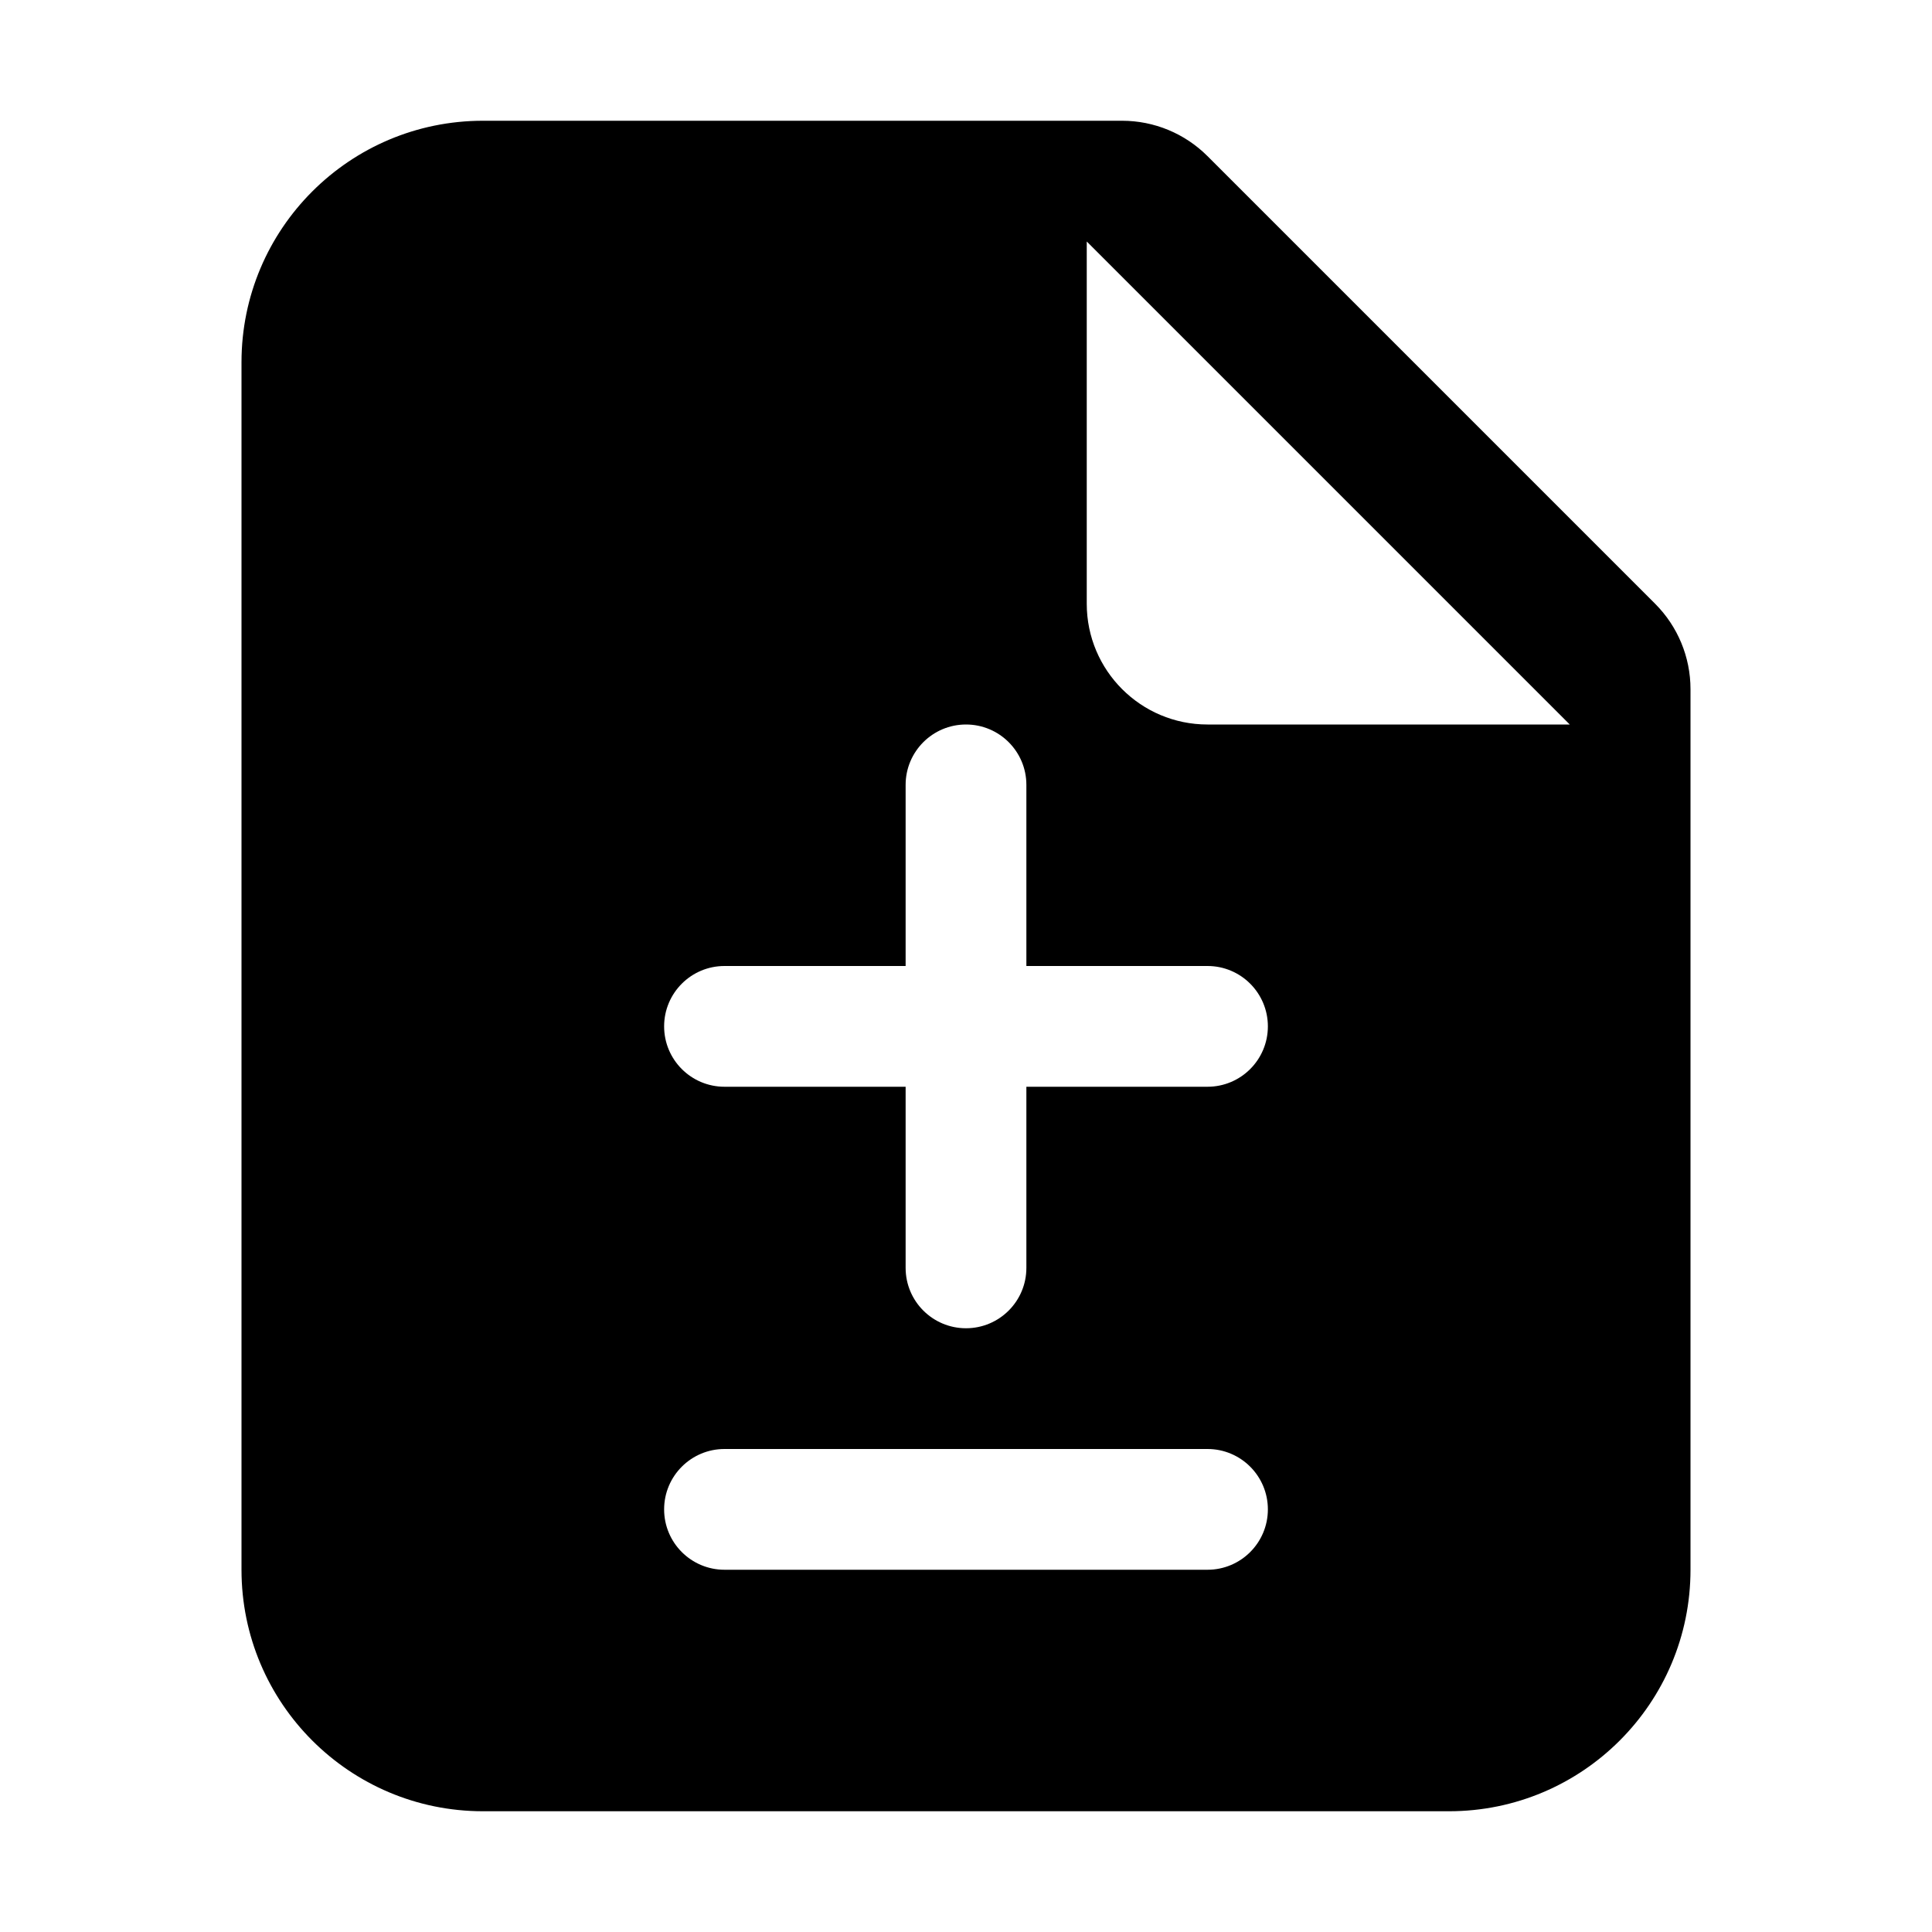
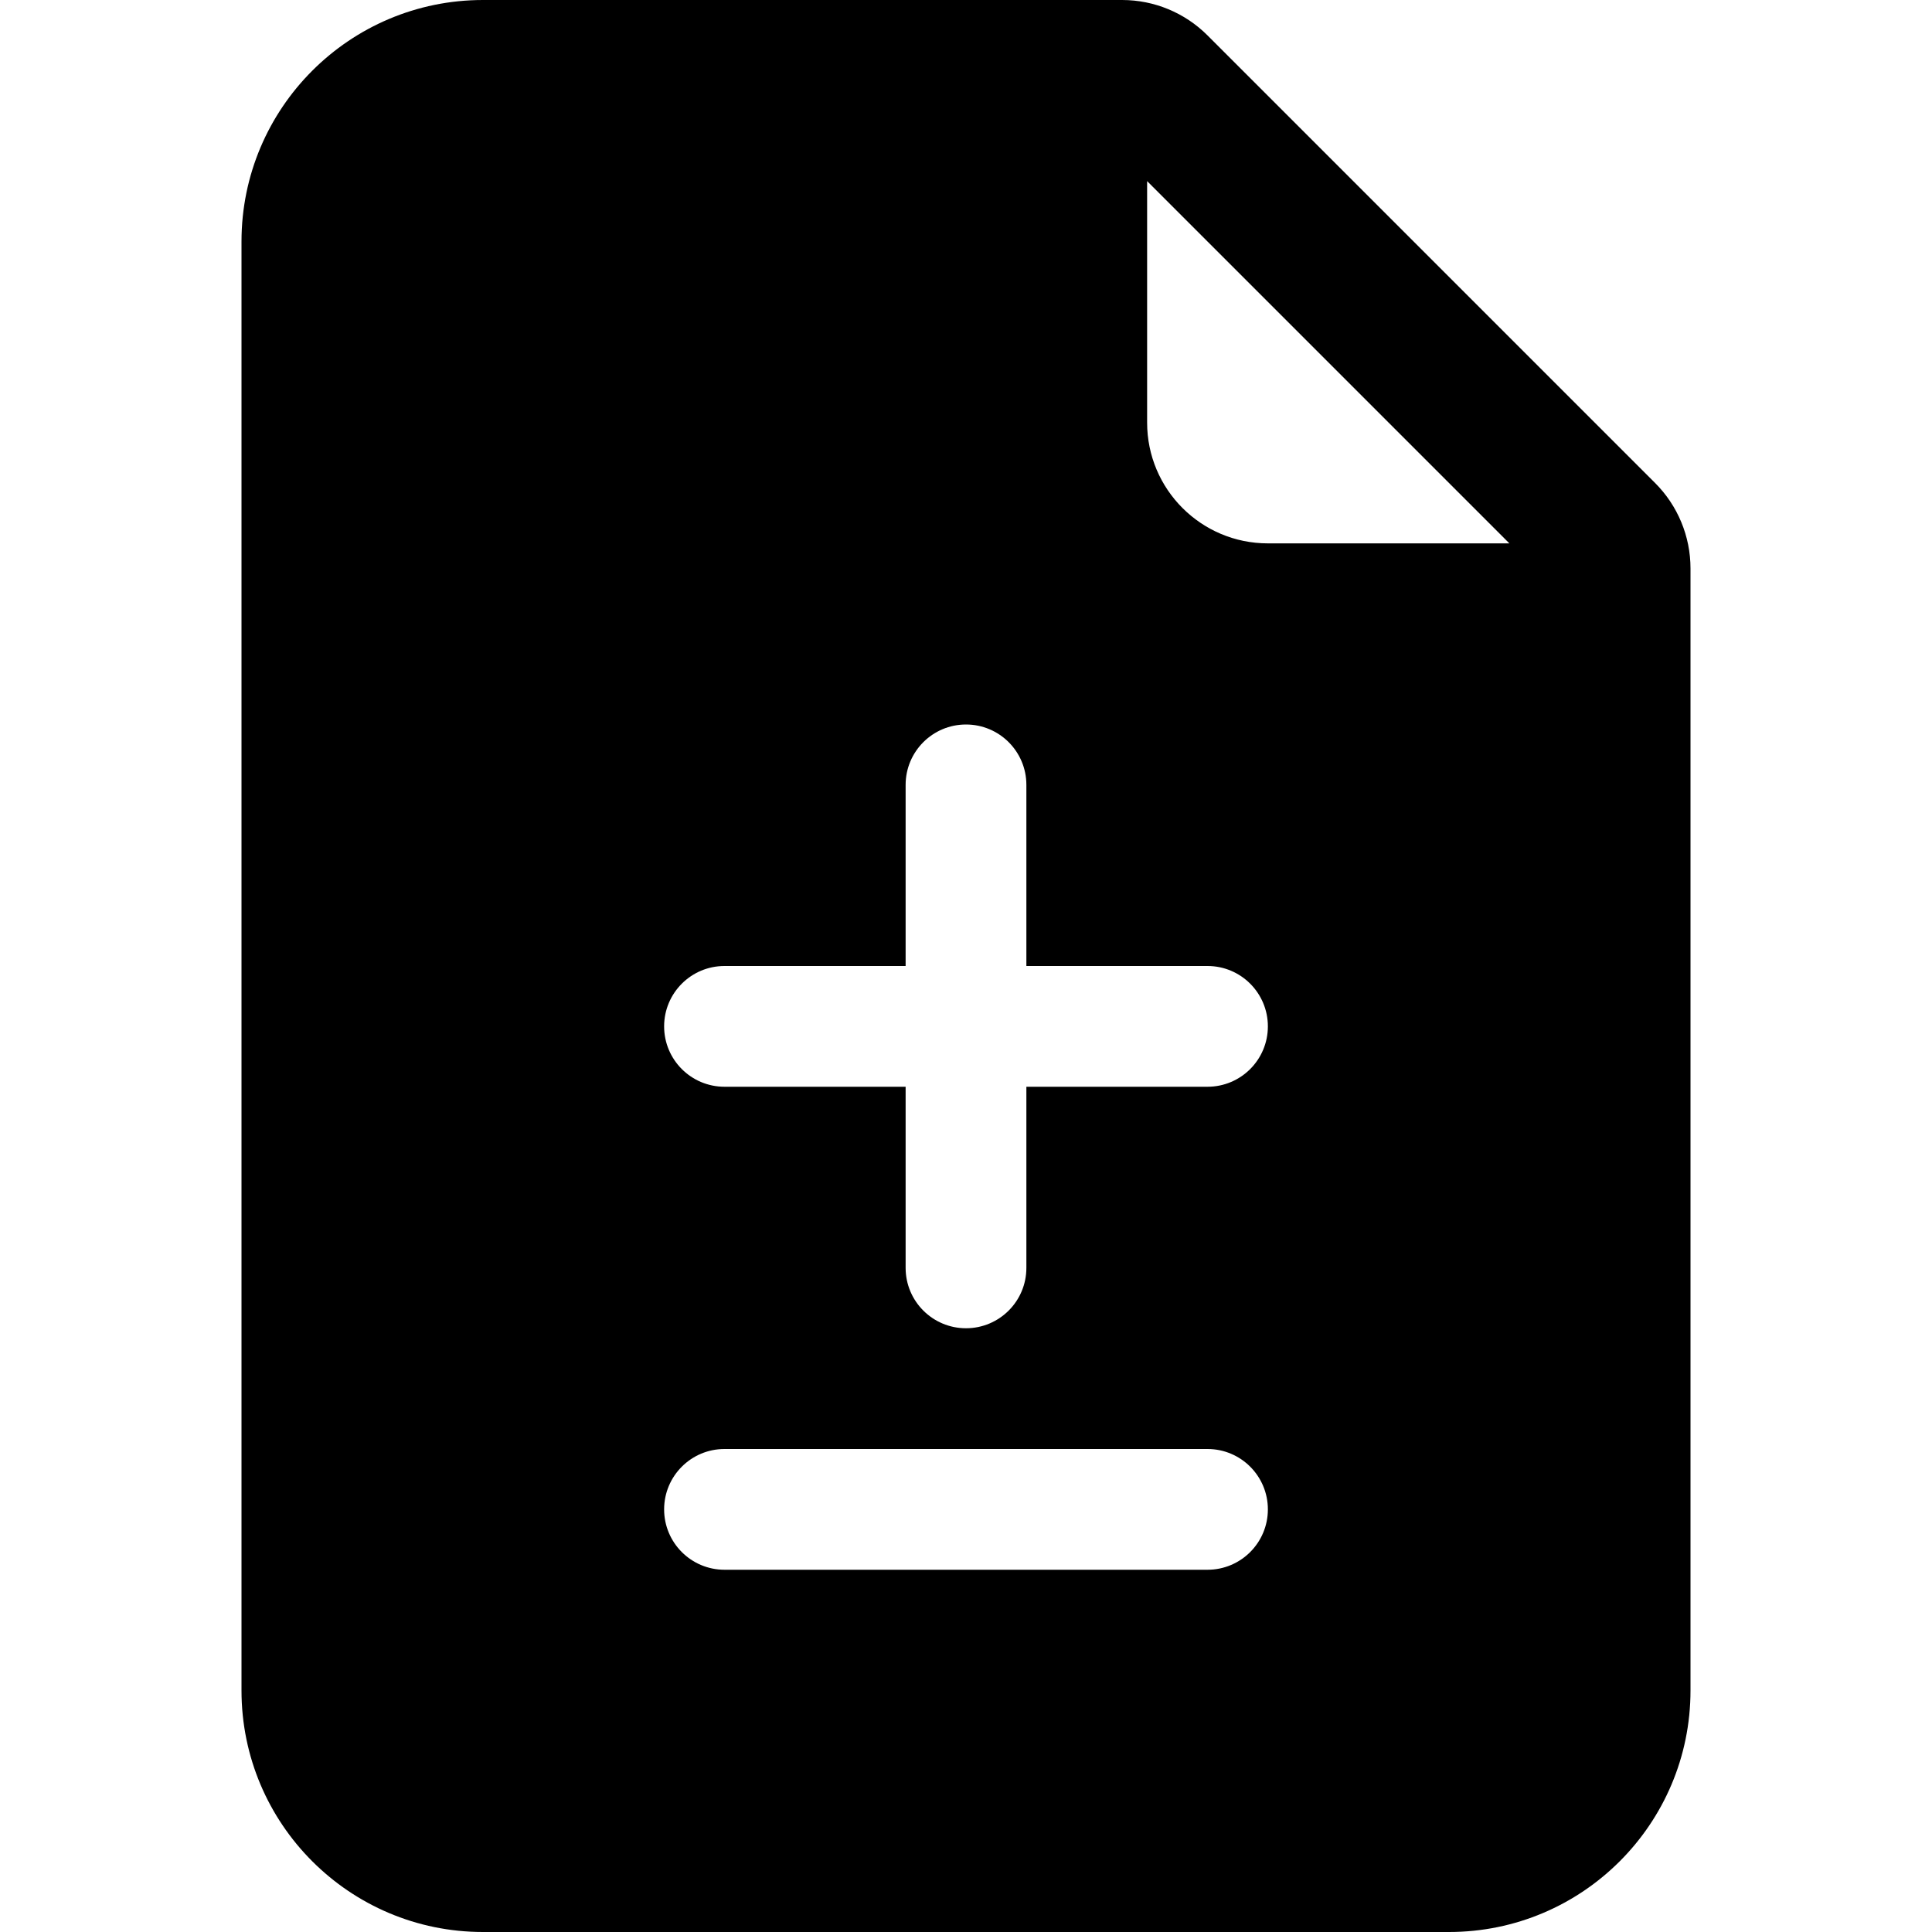
<svg xmlns="http://www.w3.org/2000/svg" width="1em" height="1em" viewBox="0 0 16 16" class="bi bi-file-earmark-diff-fill" fill="currentColor">
-   <path fill-rule="evenodd" d="M2 3a2 2 0 0 1 2-2h5.293a1 1 0 0 1 .707.293L13.707 5a1 1 0 0 1 .293.707V13a2 2 0 0 1-2 2H4a2 2 0 0 1-2-2V3zm7 2V2l4 4h-3a1 1 0 0 1-1-1zM8 6a.5.5 0 0 1 .5.5V8H10a.5.5 0 0 1 0 1H8.5v1.5a.5.5 0 0 1-1 0V9H6a.5.5 0 0 1 0-1h1.5V6.5A.5.5 0 0 1 8 6zm-2.5 6.5A.5.5 0 0 1 6 12h4a.5.5 0 0 1 0 1H6a.5.5 0 0 1-.5-.5z" />
+   <path fill-rule="evenodd" d="M2 2a2 2 0 0 1 2-2h5.293A1 1 0 0 1 10 .293L13.707 4a1 1 0 0 1 .293.707V14a2 2 0 0 1-2 2H4a2 2 0 0 1-2-2V2zm7.5 1.5v-2l3 3h-2a1 1 0 0 1-1-1zM8 6a.5.5 0 0 1 .5.5V8H10a.5.5 0 0 1 0 1H8.5v1.5a.5.5 0 0 1-1 0V9H6a.5.5 0 0 1 0-1h1.5V6.5A.5.5 0 0 1 8 6zm-2.5 6.5A.5.5 0 0 1 6 12h4a.5.5 0 0 1 0 1H6a.5.5 0 0 1-.5-.5z" />
</svg>
